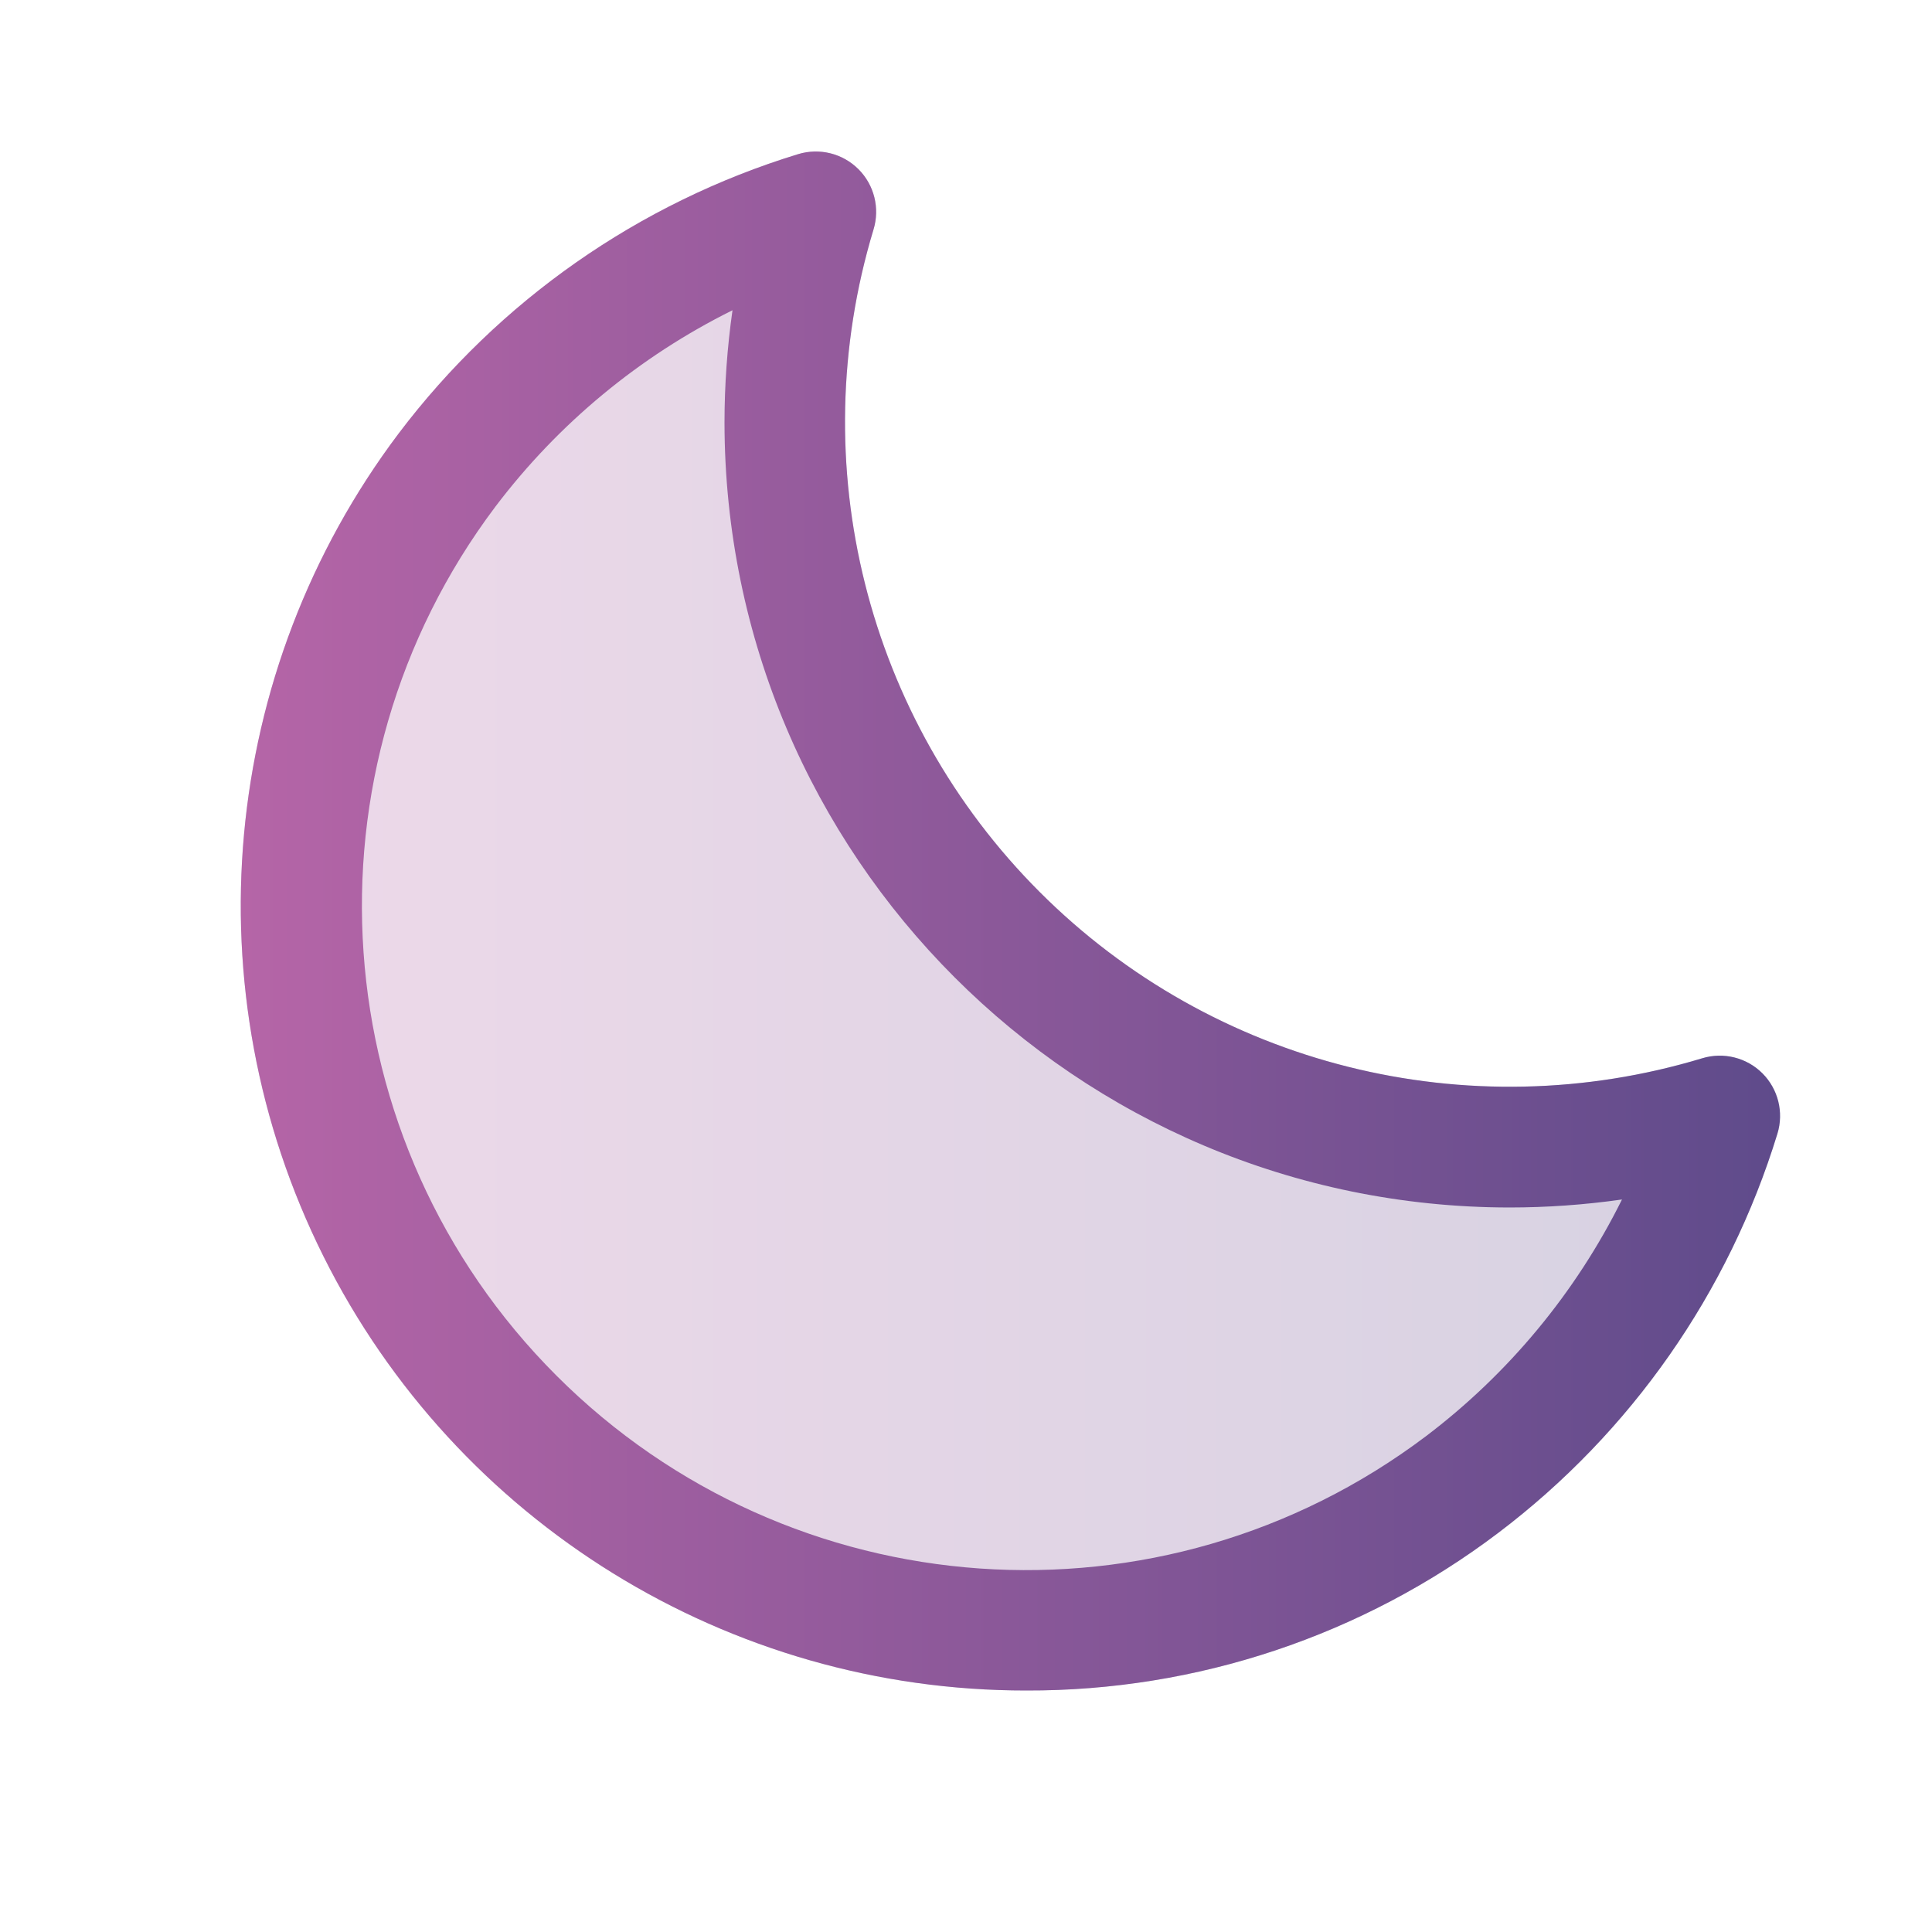
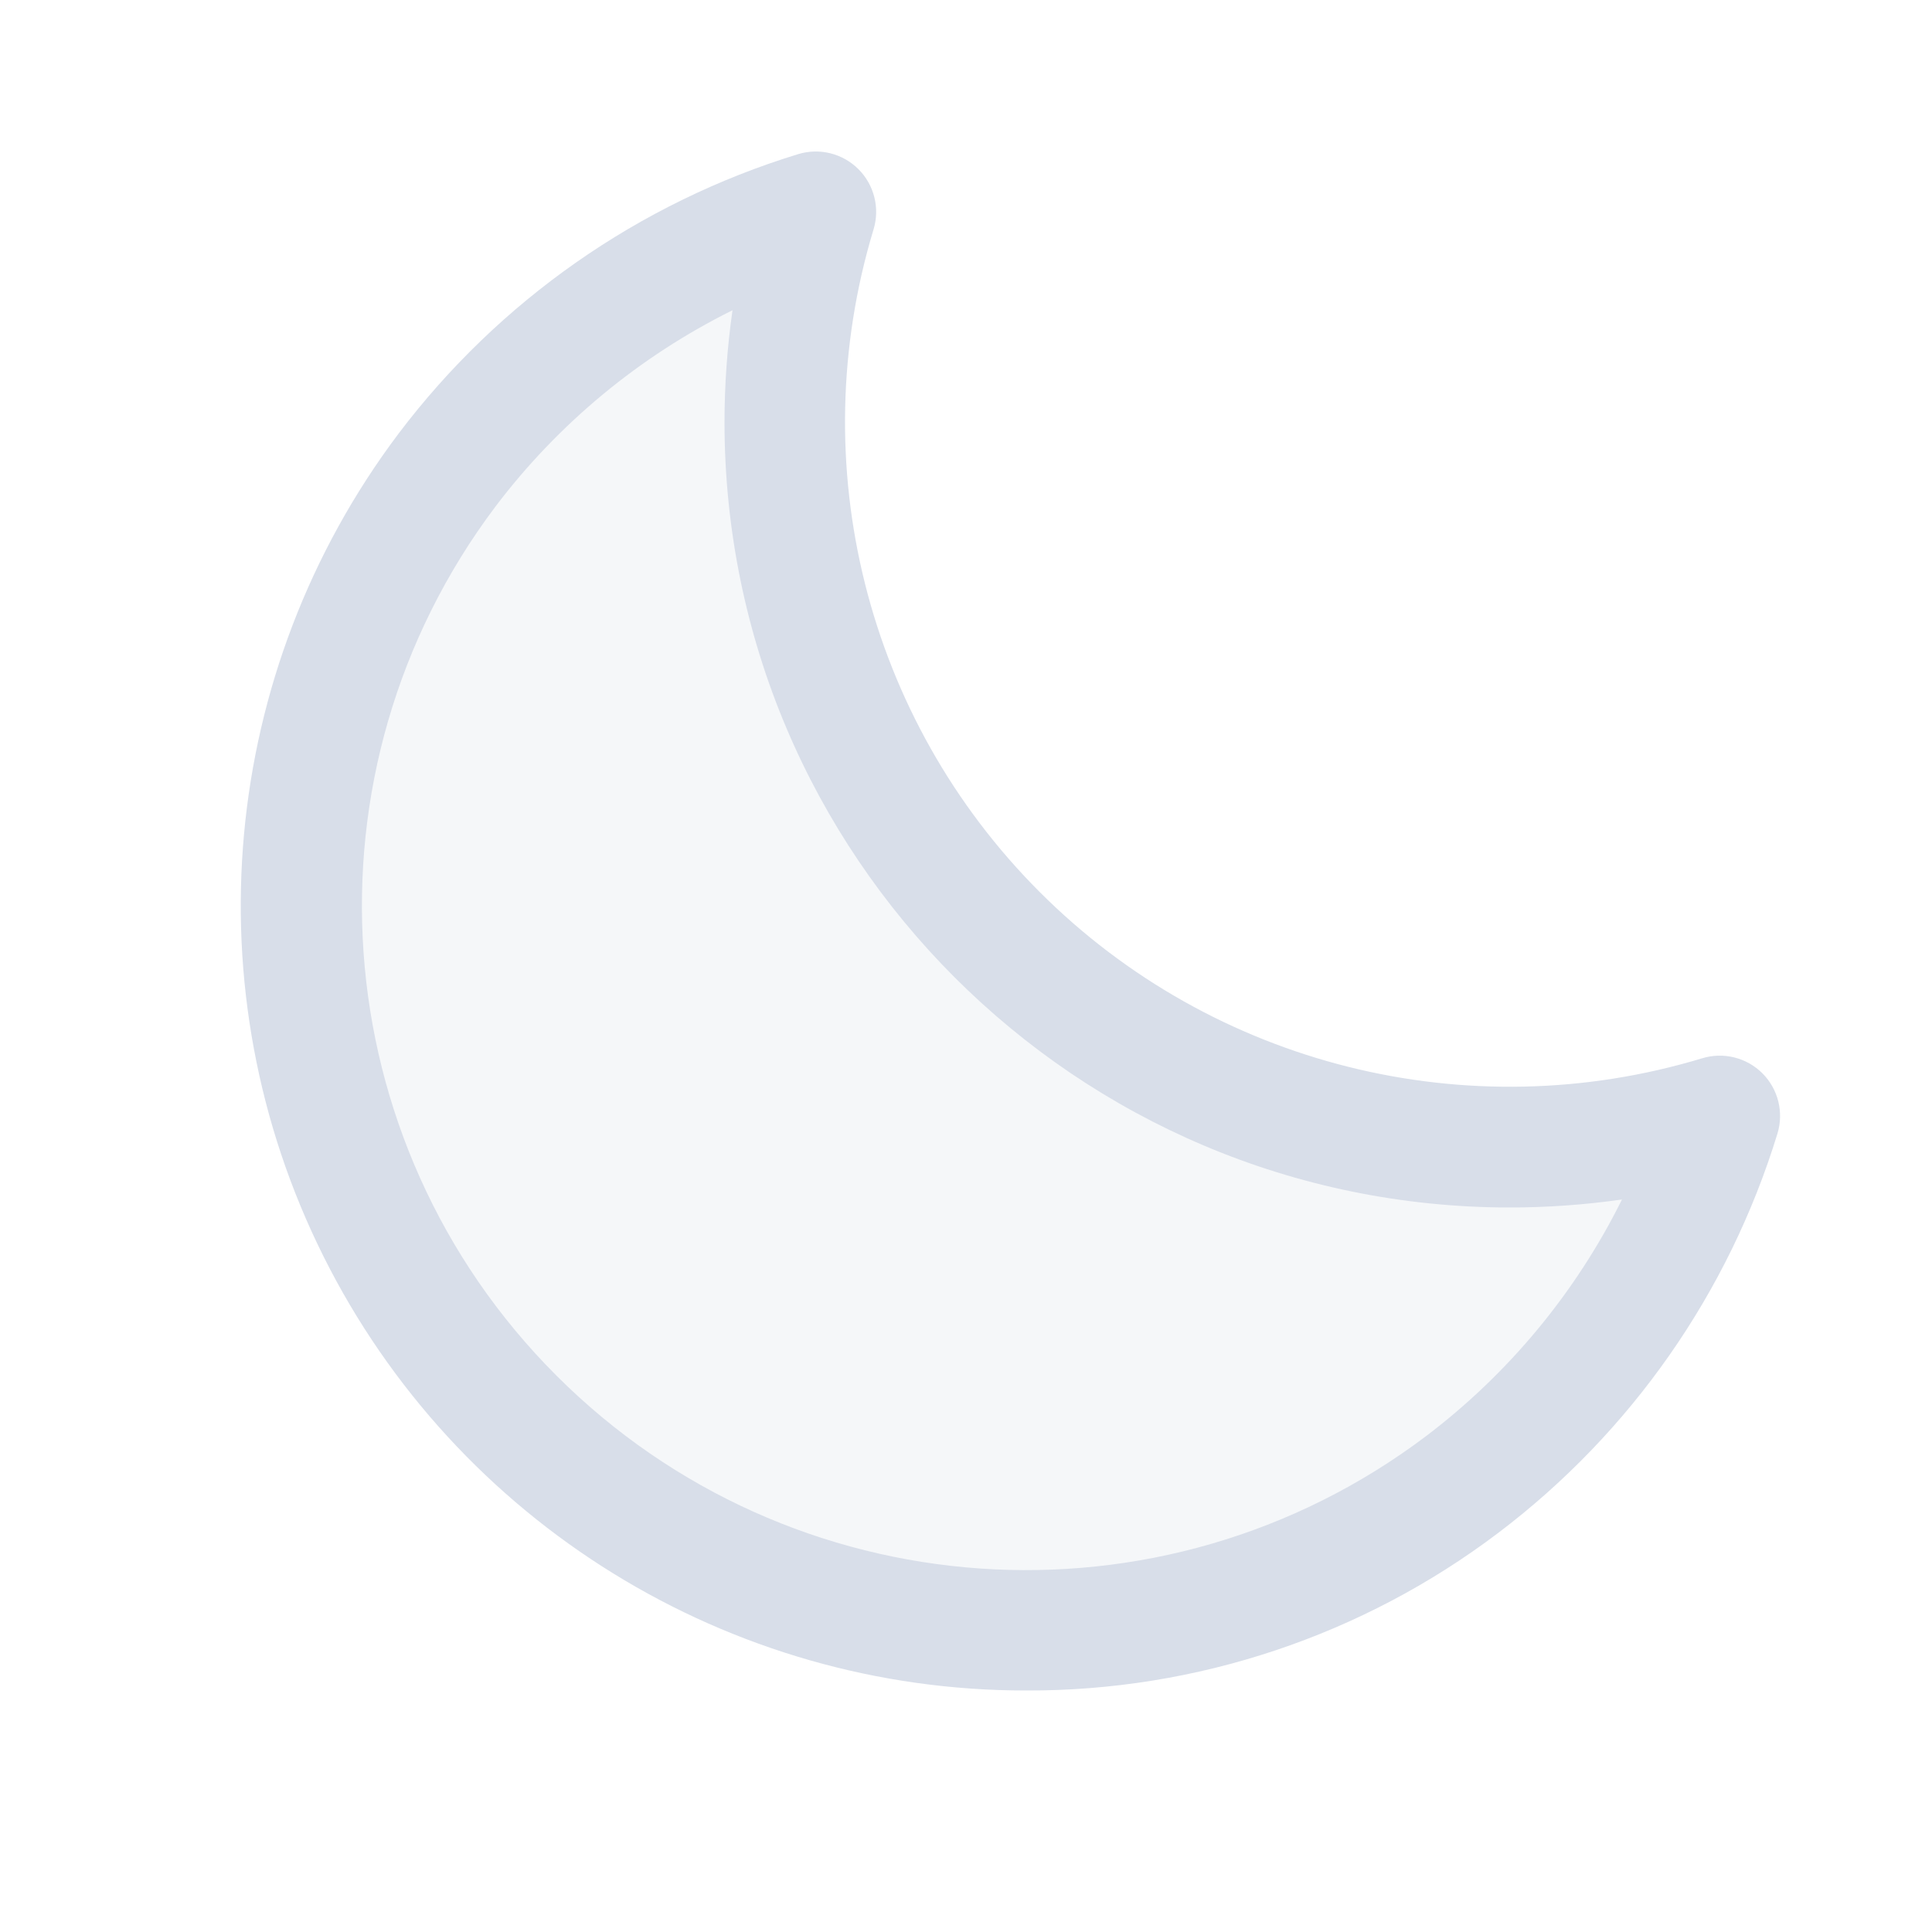
<svg xmlns="http://www.w3.org/2000/svg" width="32" height="32" viewBox="0 0 256 256">
-   <defs>
-     <linearGradient id="a">
-       <stop offset="0" stop-color="#b565a7" />
-       <stop offset="1" stop-color="#5f4b8b" />
-     </linearGradient>
-   </defs>
-   <path d="M227.89 147.89A96 96 0 1 1 108.11 28.11a96.09 96.09 0 0 0 119.78 119.78z" fill="url(#a)" opacity=".25" />
+   <path d="M227.89 147.89A96 96 0 1 1 108.11 28.11a96.09 96.09 0 0 0 119.78 119.78z" fill="#d8dee9" opacity=".25" />
  <path fill="#d8dee9" d="M233.54 142.23a8 8 0 0 0-8-2 88.08 88.08 0 0 1-109.8-109.8 8 8 0 0 0-10-10 104.84 104.84 0 0 0-52.91 37A104 104 0 0 0 136 224a103.09 103.09 0 0 0 62.52-20.88 104.84 104.84 0 0 0 37-52.91 8 8 0 0 0-1.98-7.98zm-44.64 48.11A88 88 0 0 1 65.66 67.11a89 89 0 0 1 31.4-26A106 106 0 0 0 96 56a104.11 104.11 0 0 0 104 104 106 106 0 0 0 14.92-1.06 89 89 0 0 1-26.02 31.4z" />
-   <path fill="url(#a)" d="M233.54 142.23a8 8 0 0 0-8-2 88.08 88.08 0 0 1-109.8-109.8 8 8 0 0 0-10-10 104.84 104.84 0 0 0-52.91 37A104 104 0 0 0 136 224a103.09 103.09 0 0 0 62.52-20.88 104.84 104.84 0 0 0 37-52.91 8 8 0 0 0-1.98-7.98zm-44.64 48.11A88 88 0 0 1 65.66 67.11a89 89 0 0 1 31.4-26A106 106 0 0 0 96 56a104.11 104.11 0 0 0 104 104 106 106 0 0 0 14.92-1.06 89 89 0 0 1-26.02 31.4z" />
</svg>
